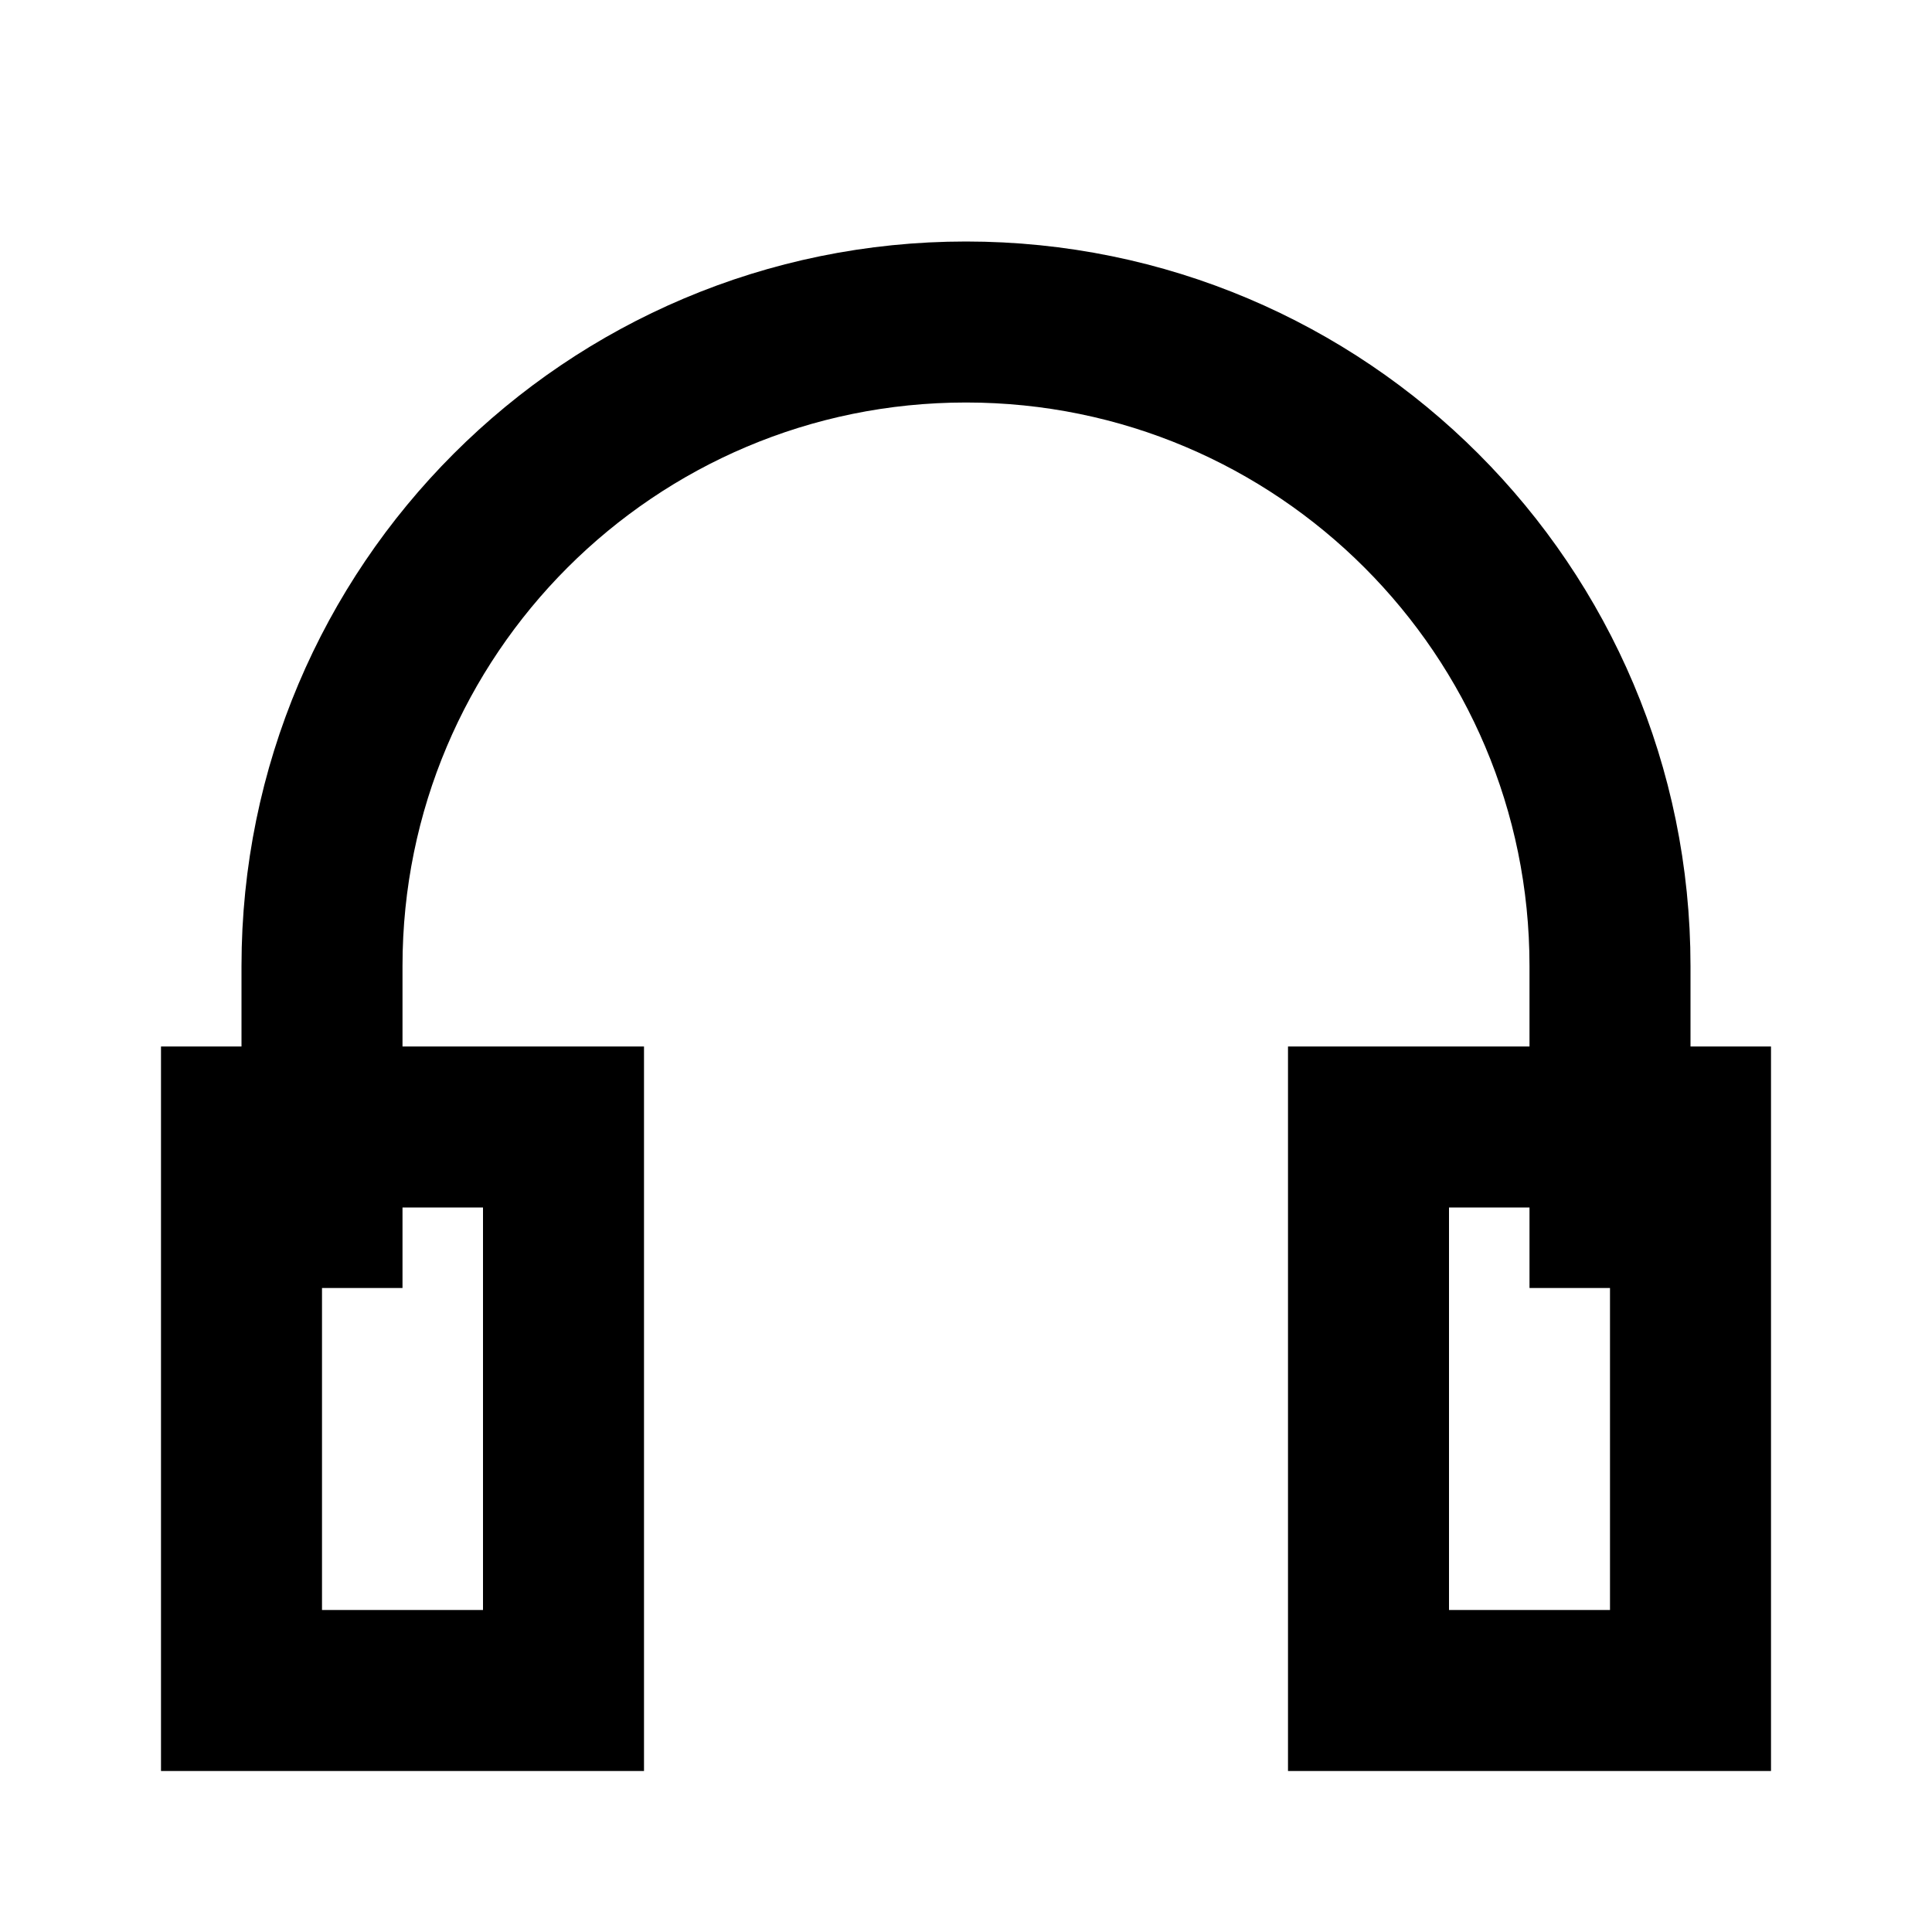
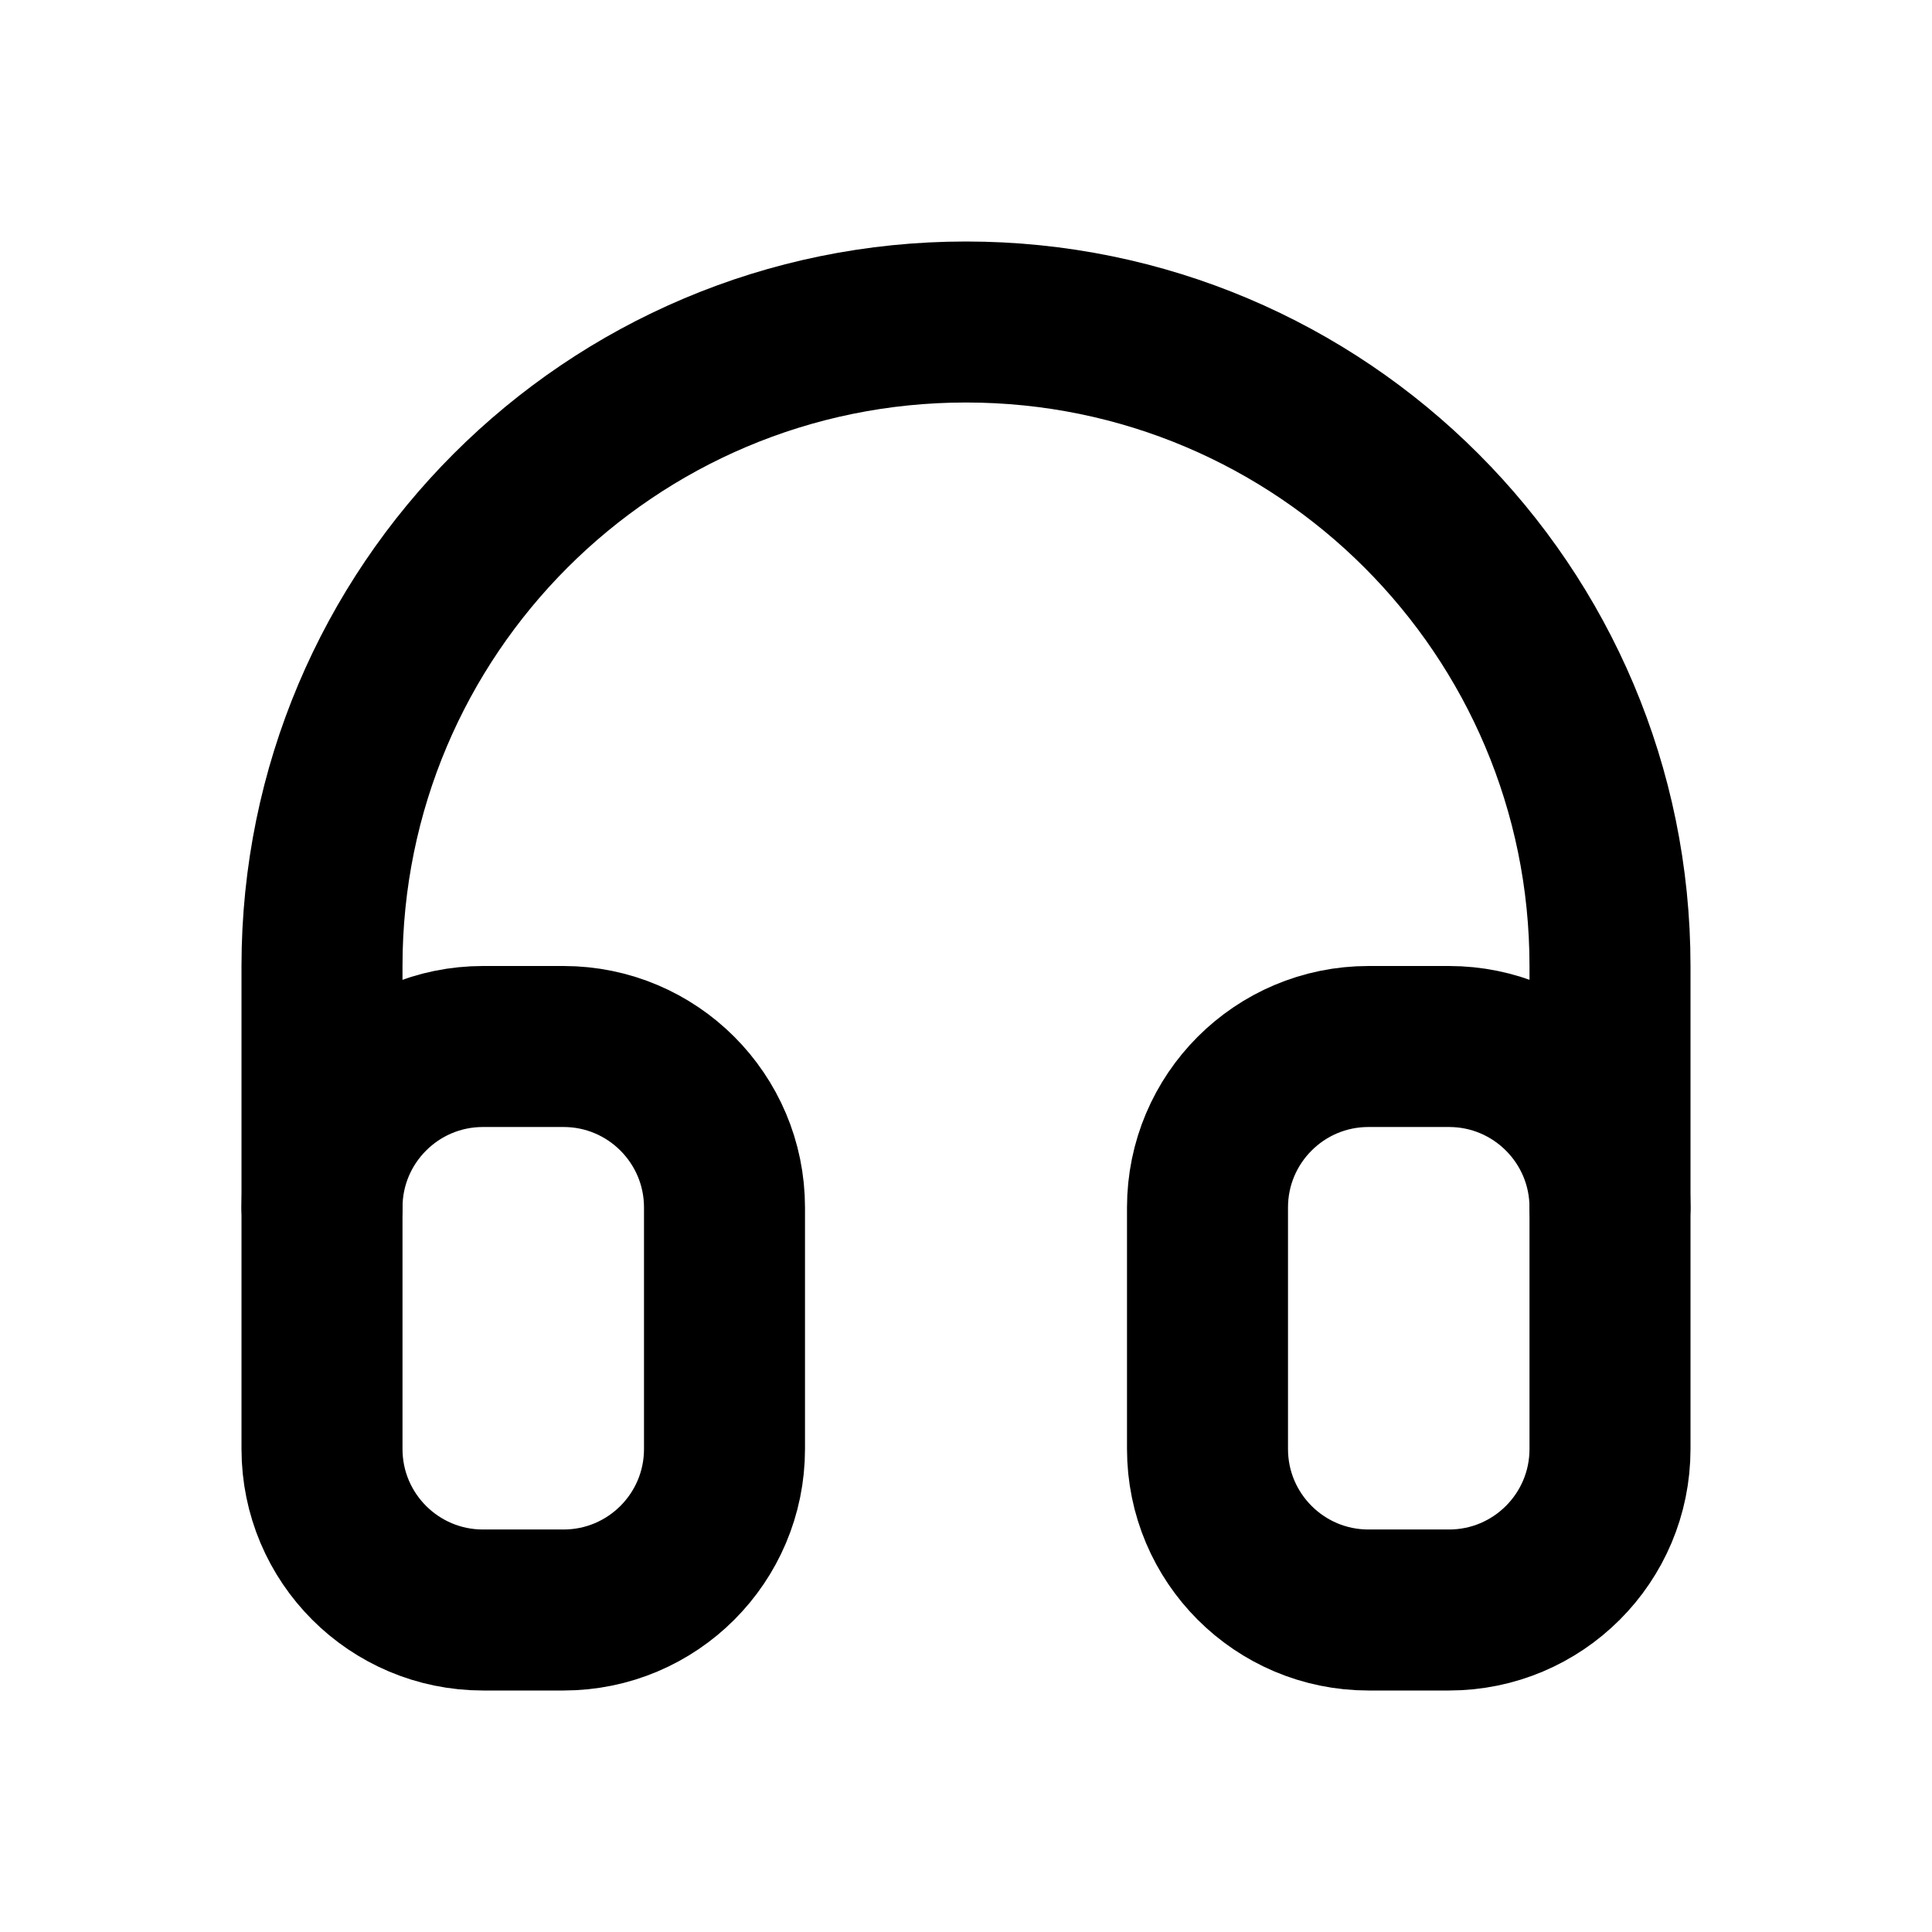
<svg xmlns="http://www.w3.org/2000/svg" width="24" height="24" viewBox="0 0 24 24">
-   <g fill="none" stroke="currentColor" stroke-width="2" stroke-linecap="square" stroke-linejoin="miter" stroke-miterlimit="2">
+   <g fill="none" stroke="currentColor" stroke-width="2" stroke-linecap="round" stroke-linejoin="round">
+     <path d="M4 15a2 2 0 0 1 2 -2h1a2 2 0 0 1 2 2v3a2 2 0 0 1 -2 2h-1a2 2 0 0 1 -2 -2l0 -3" />
+     <path d="M15 15a2 2 0 0 1 2 -2h1a2 2 0 0 1 2 2v3a2 2 0 0 1 -2 2h-1a2 2 0 0 1 -2 -2l0 -3" />
    <path d="M4 15v-3a8 8 0 0 1 16 0v3" />
-     <rect x="3" y="14" width="4" height="7" />
-     <rect x="17" y="14" width="4" height="7" />
  </g>
</svg>
